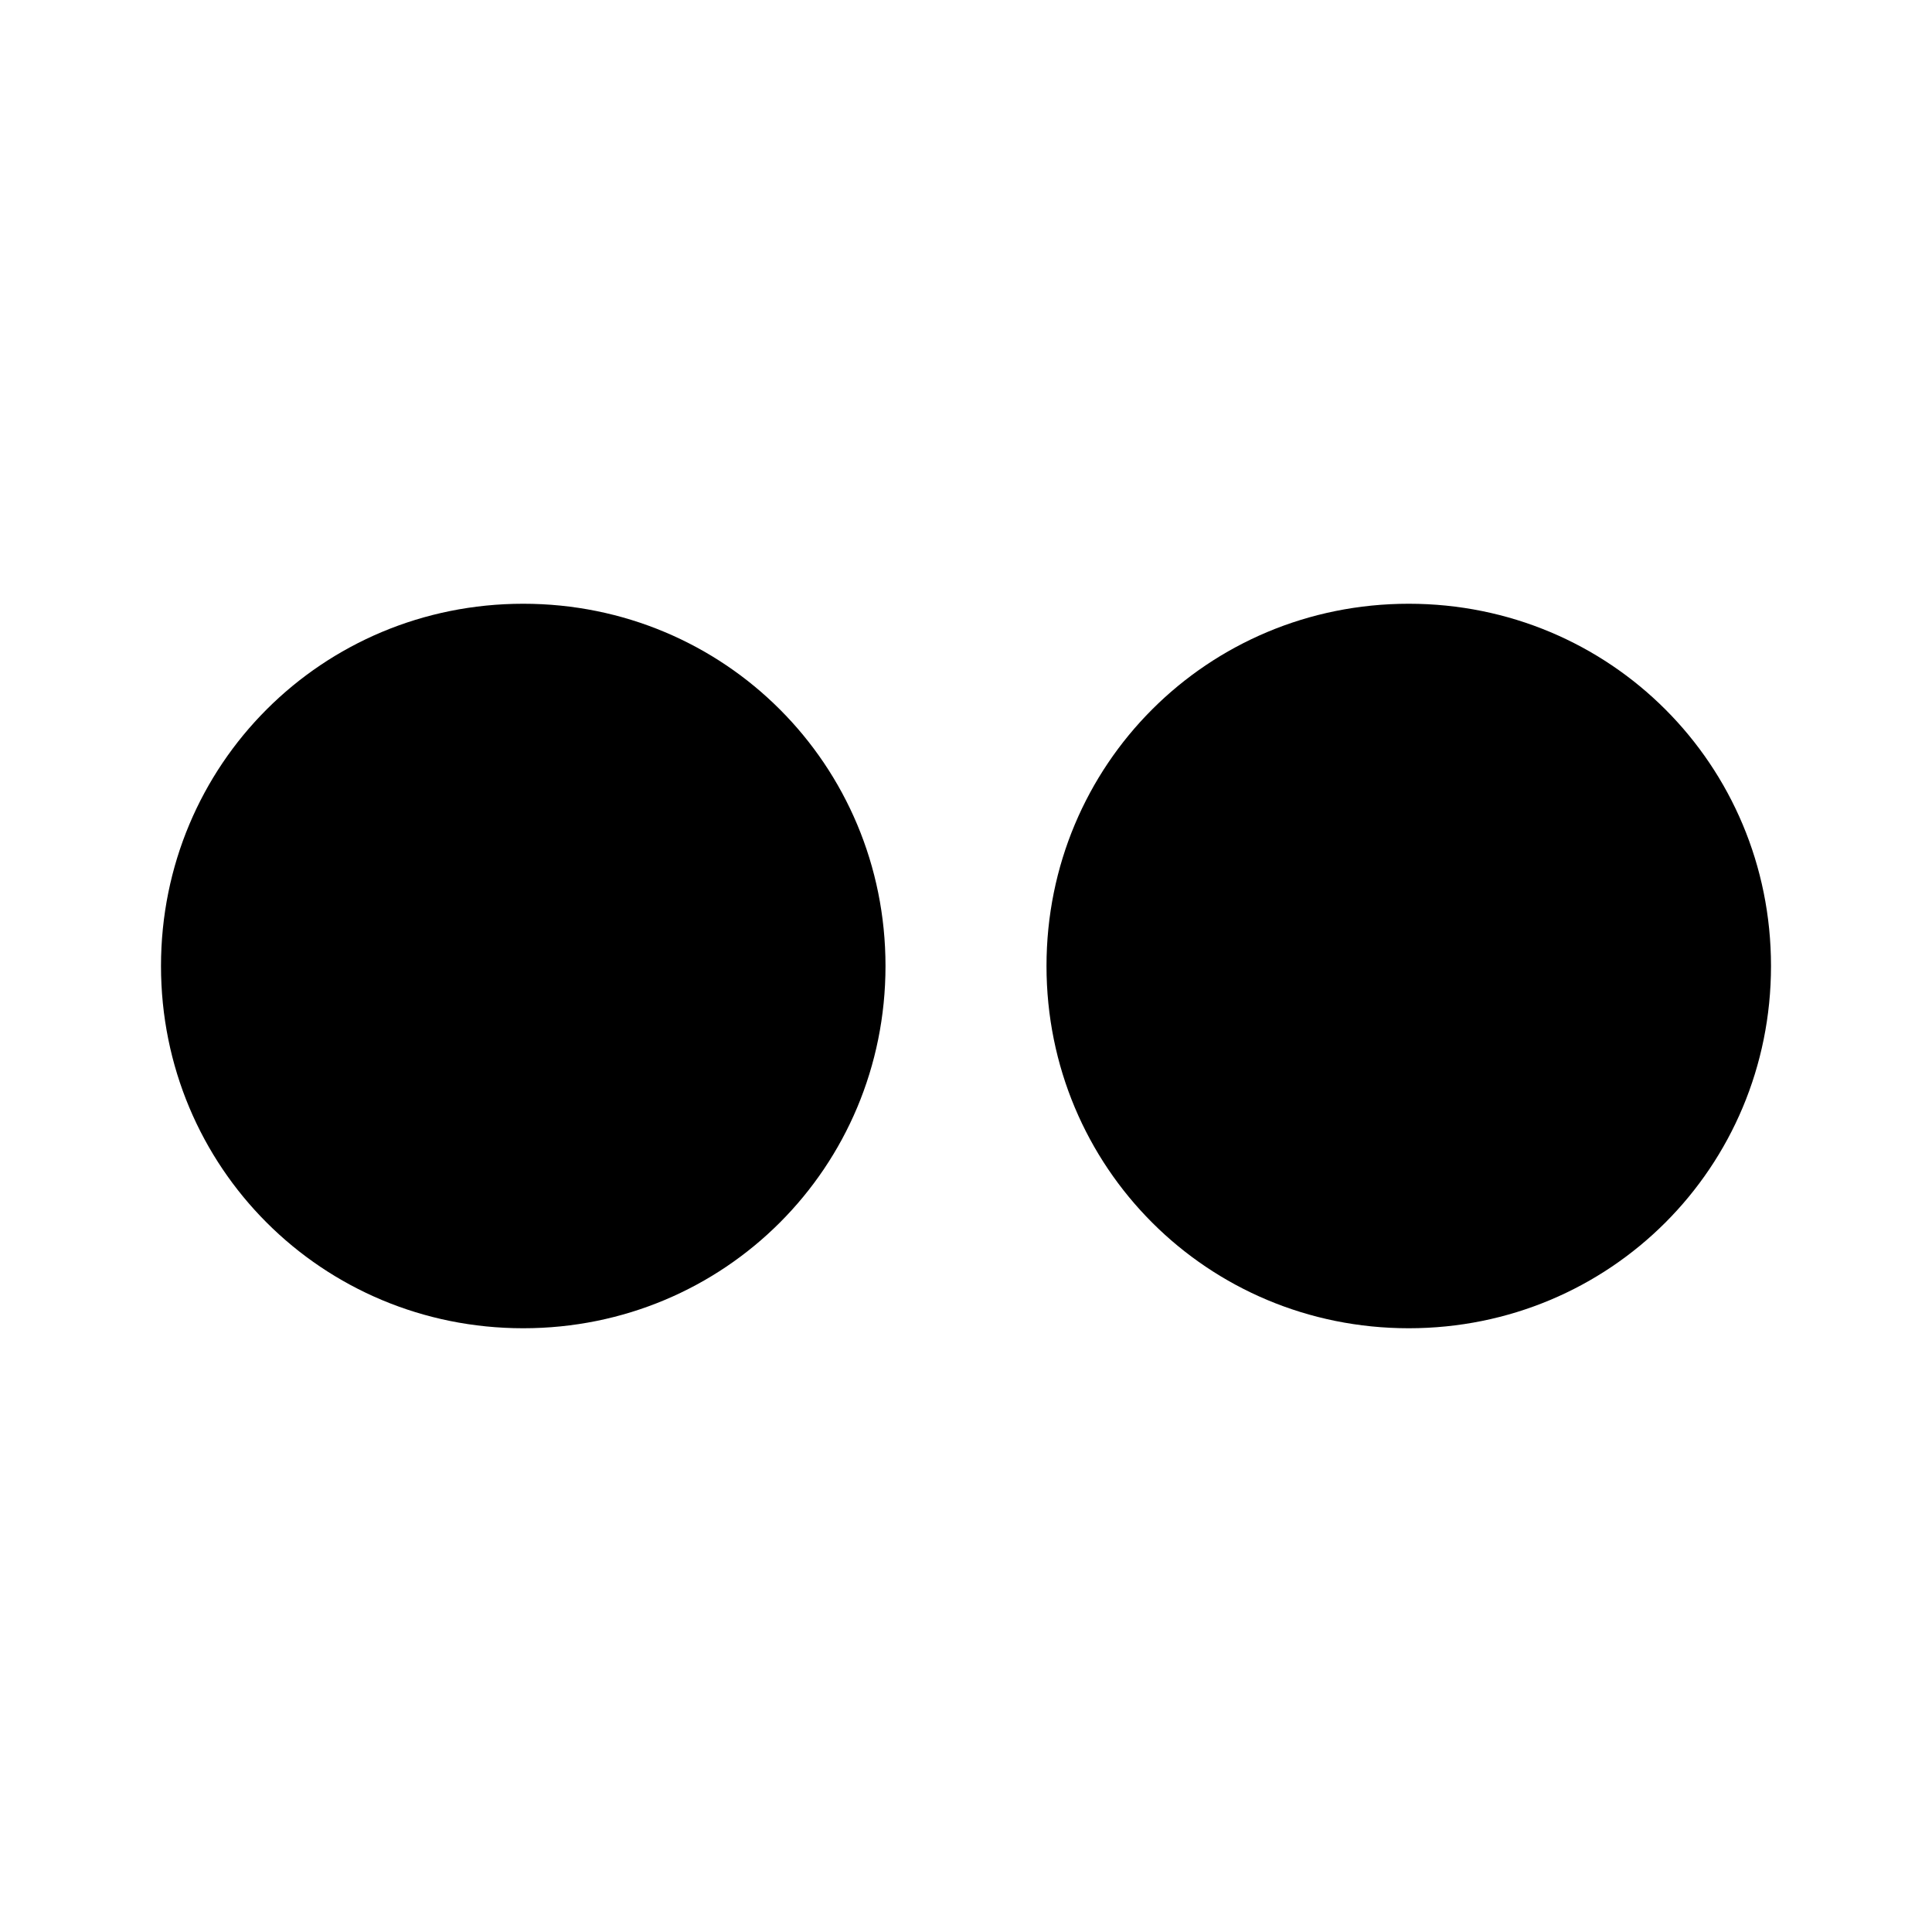
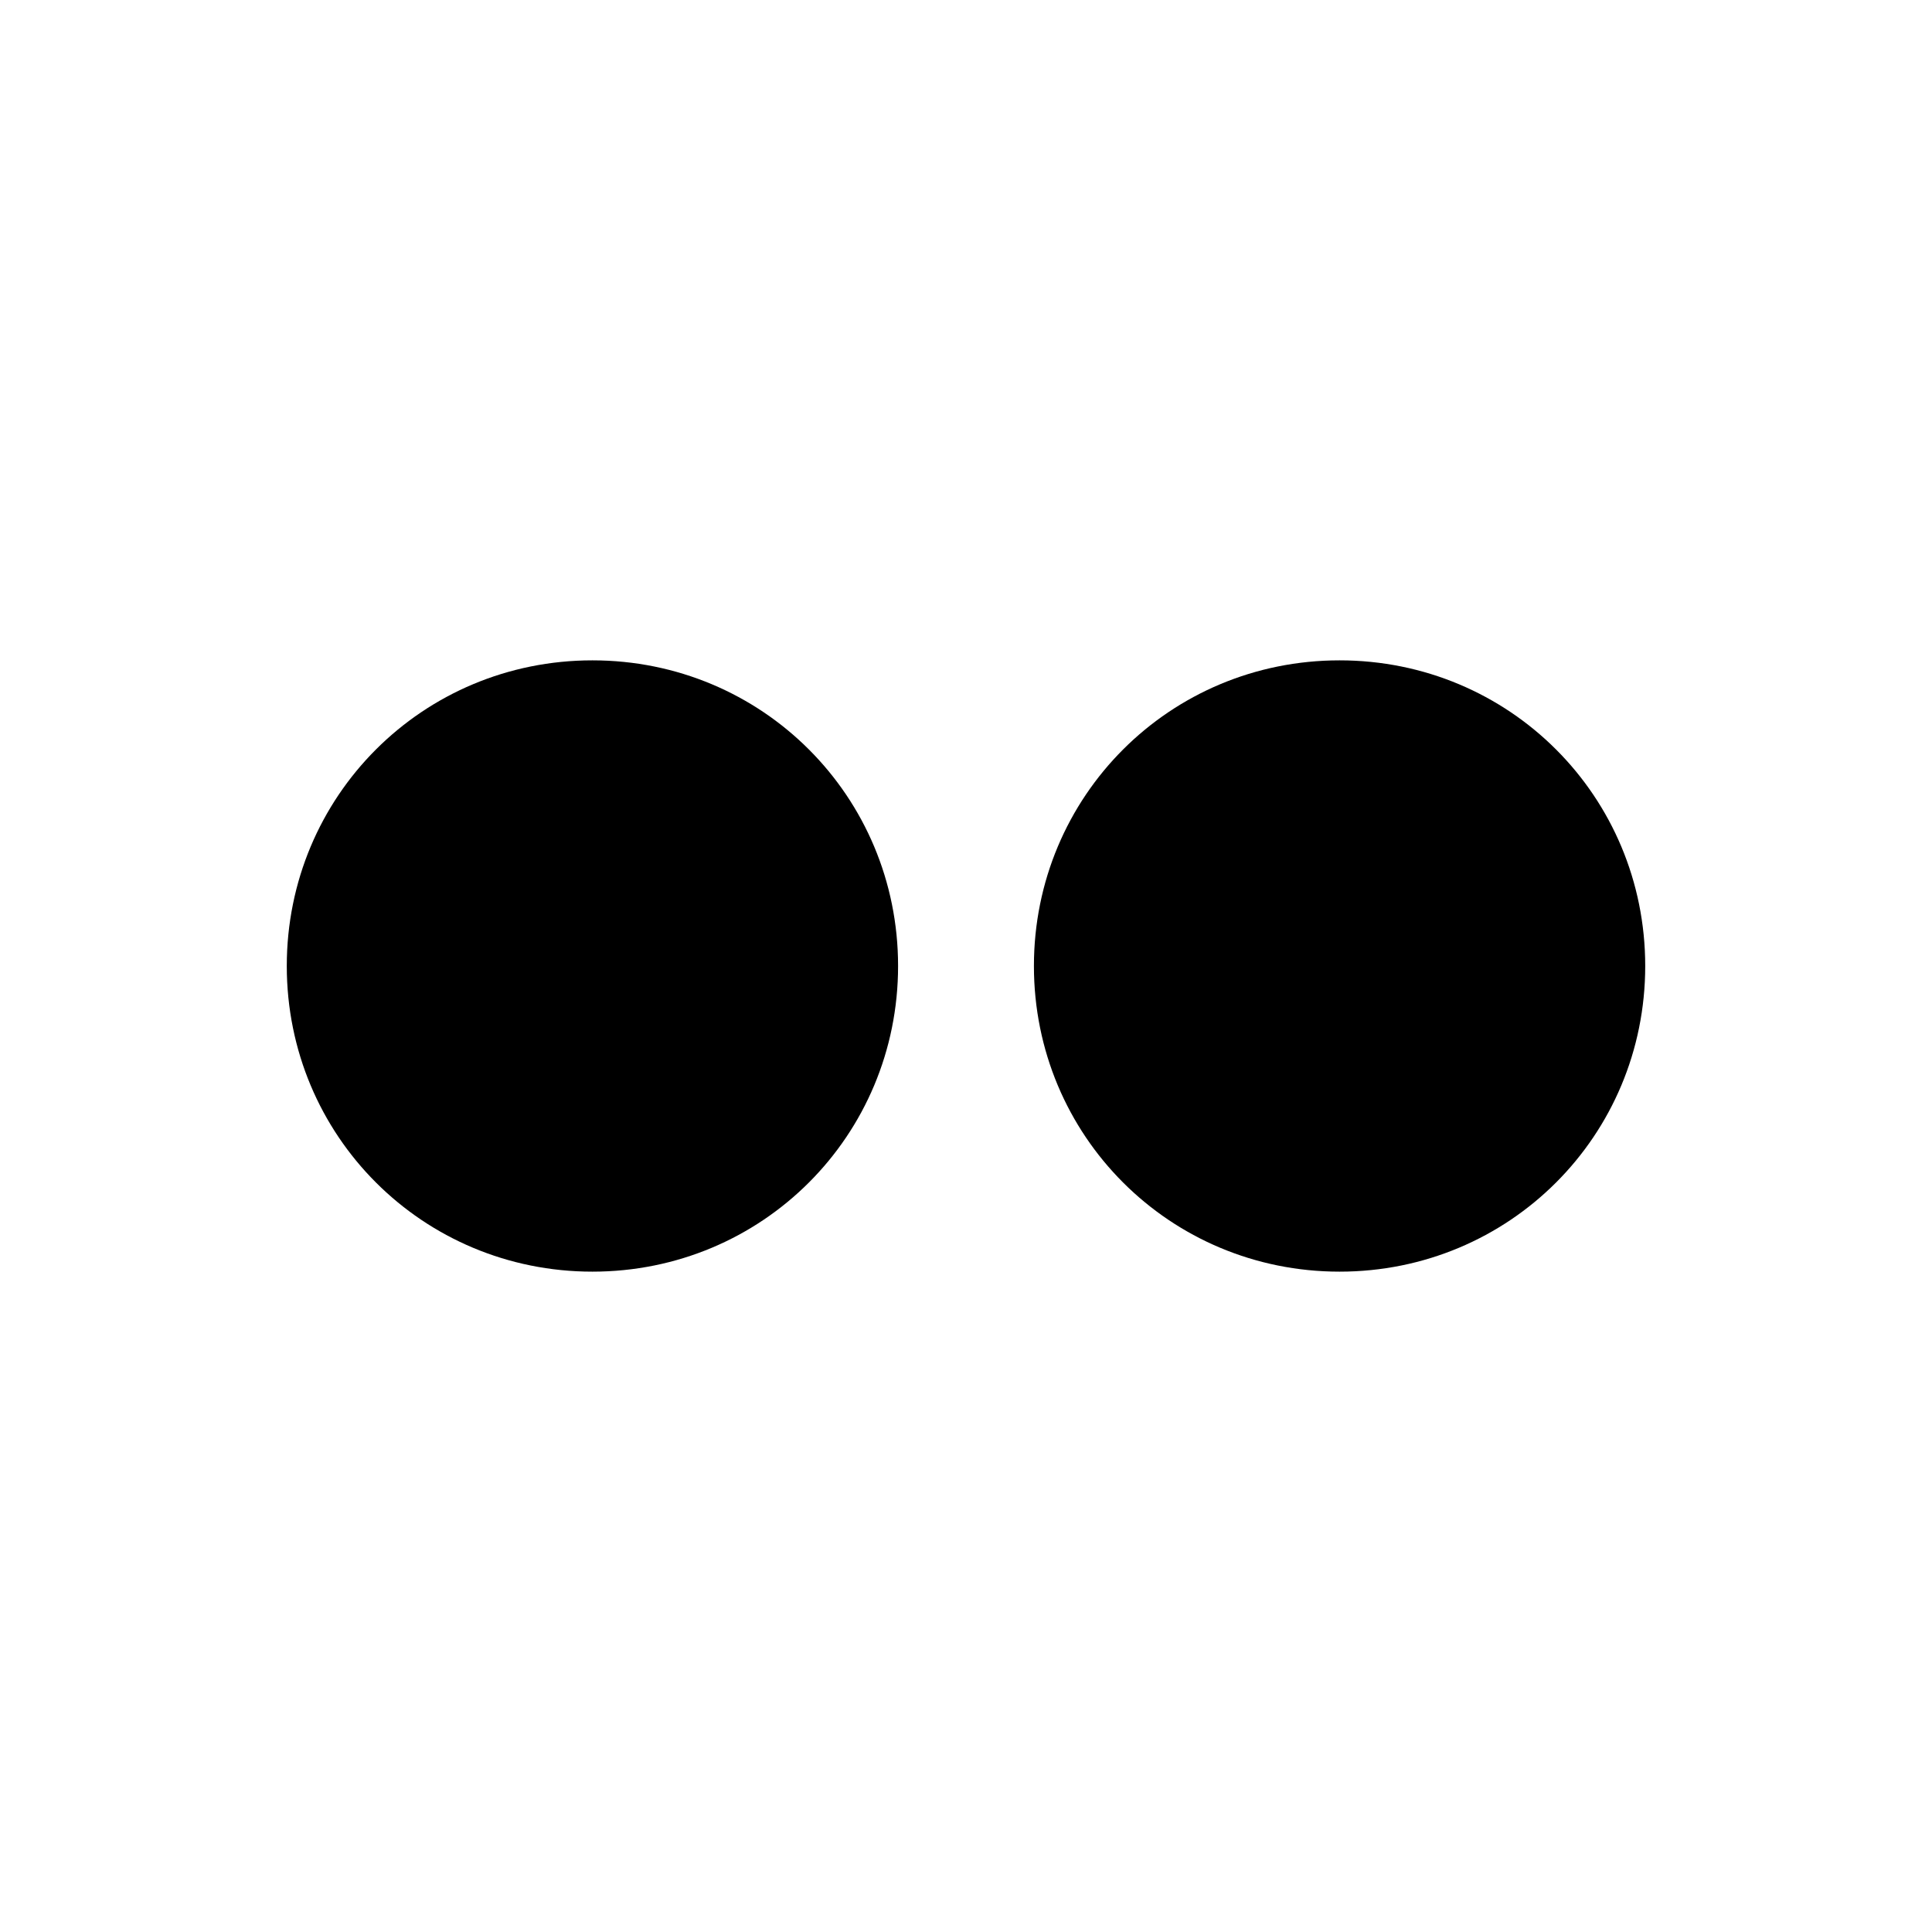
- <svg xmlns="http://www.w3.org/2000/svg" width="24" height="24" preserveAspectRatio="xMidYMid meet" viewBox="0 0 24 24" style="-ms-transform: rotate(360deg); -webkit-transform: rotate(360deg); transform: rotate(360deg);">
-   <path d="M11 12c0 2.5-2 4.5-4.5 4.5S2 14.5 2 12s2-4.5 4.5-4.5S11 9.5 11 12m6.5-4.5C15 7.5 13 9.5 13 12s2 4.5 4.5 4.5s4.5-2 4.5-4.5s-2-4.5-4.5-4.5z" fill="#000000" />
-   <rect x="0" y="0" width="24" height="24" fill="rgba(0, 0, 0, 0)" />
+ <svg xmlns="http://www.w3.org/2000/svg" version="1.1" id="Layer_1" x="0px" y="0px" viewBox="0 0 512 512" style="enable-background:new 0 0 512 512;" xml:space="preserve">
+   <style type="text/css">
+ 	.st0{display:none;}
+ </style>
+   <path d="M238,256c0,45-36,81-81,81s-81-36-81-81s36-81,81-81S238,211,238,256 M355,175c-45,0-81,36-81,81s36,81,81,81s81-36,81-81  S400,175,355,175z" />
+   <rect x="244" y="244" class="st0" width="24" height="24" />
</svg>
